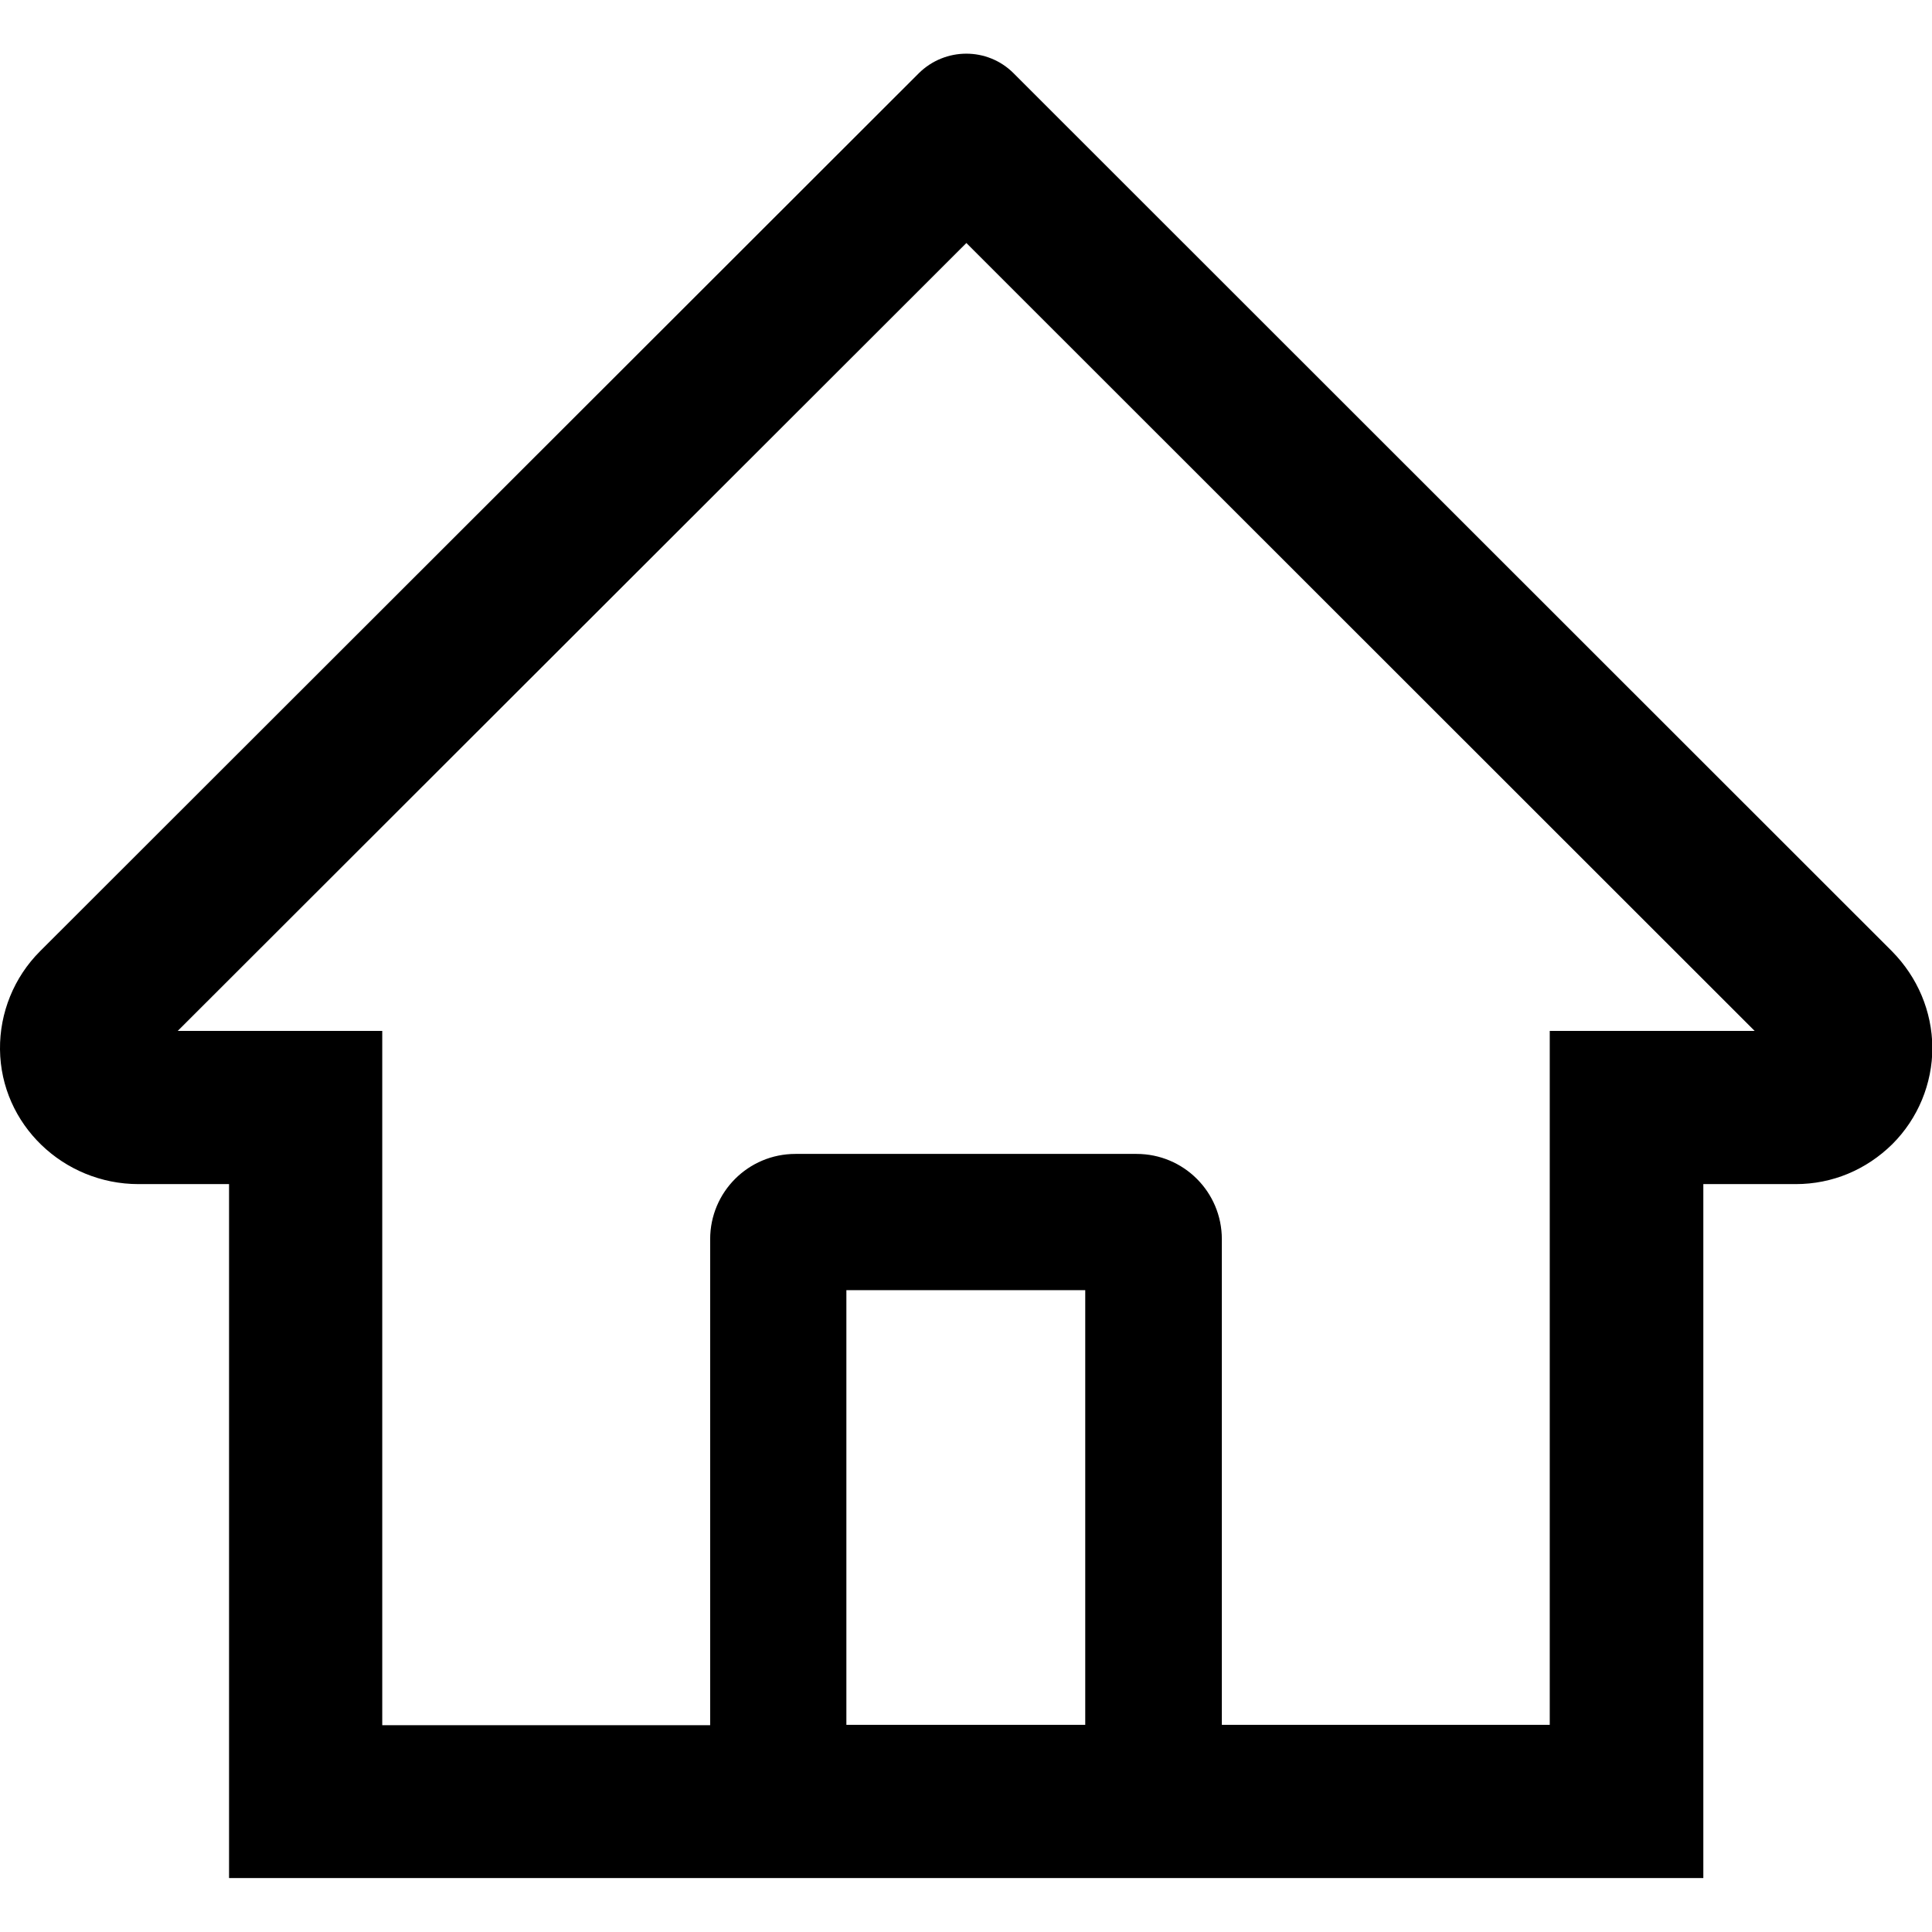
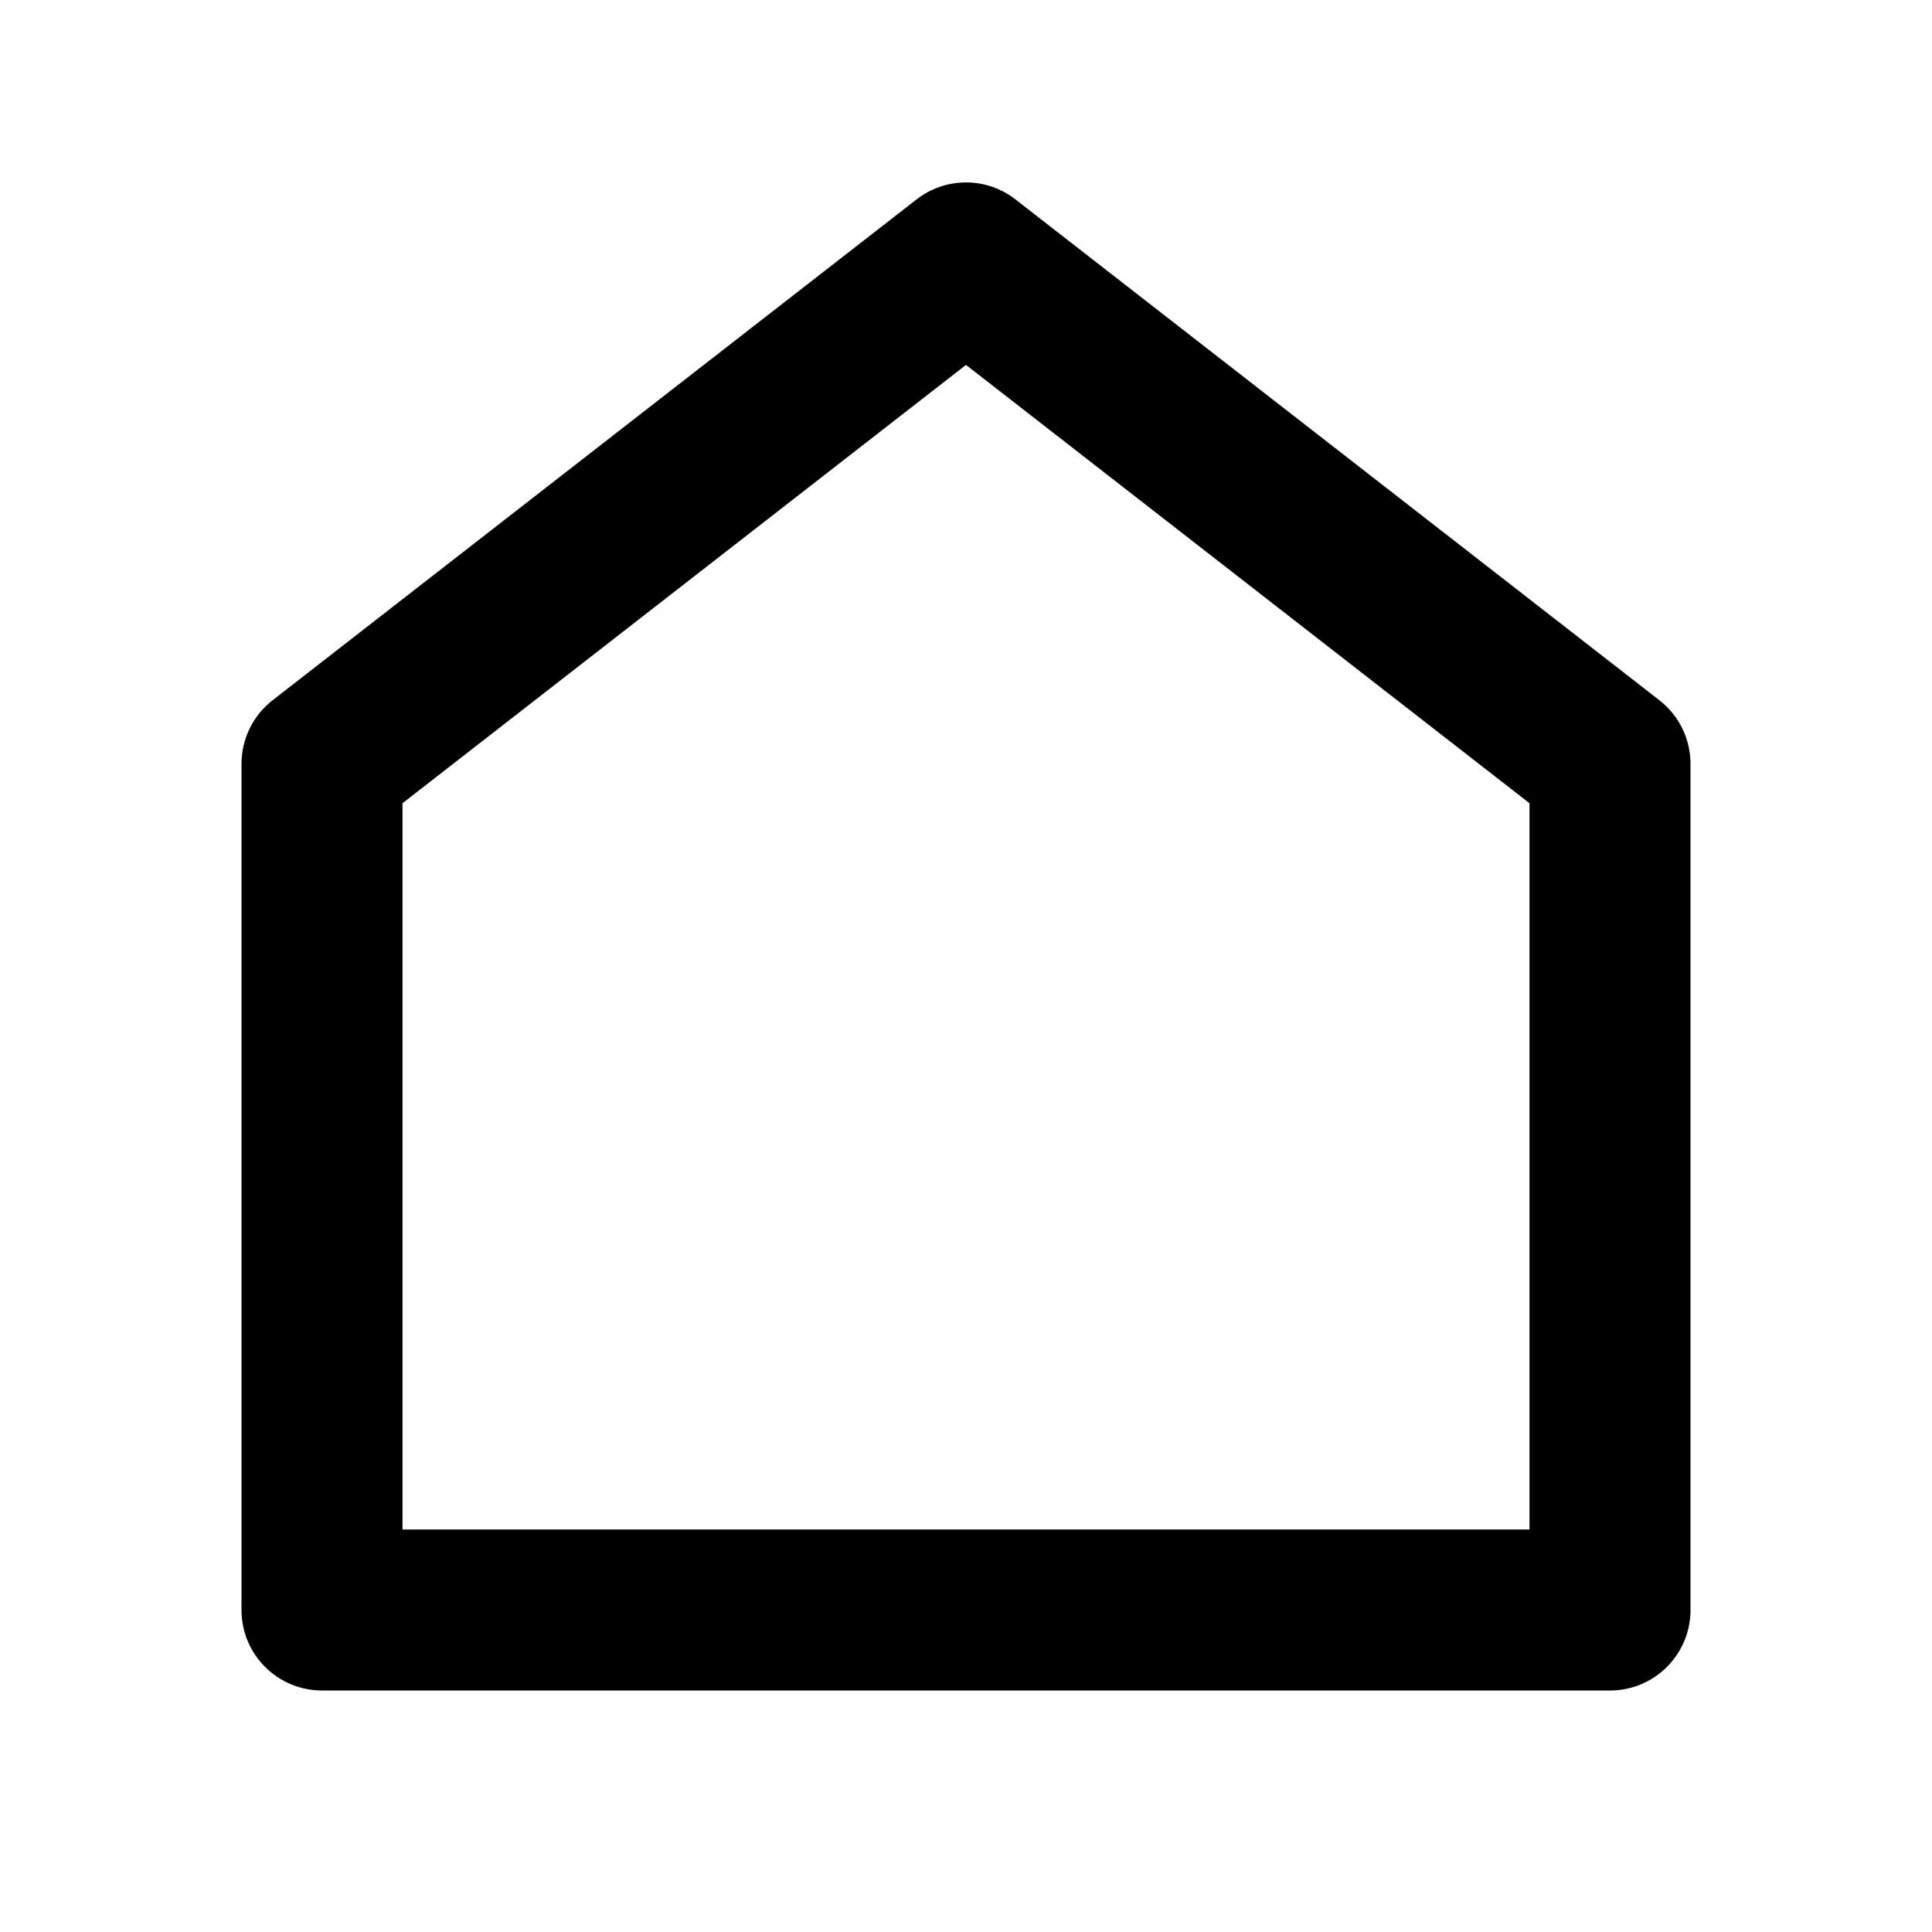
- <svg xmlns="http://www.w3.org/2000/svg" version="1.1" id="Layer_1" x="0px" y="0px" viewBox="0 0 512 512" style="enable-background:new 0 0 512 512;" xml:space="preserve">
-   <g>
-     <path d="M501.4,252.1L283.2,34l-14.6-14.6c-6.9-6.9-18.1-6.9-25.1,0L10.6,252.1C3.7,259-0.1,268.4,0,278.1   c0.2,19.9,16.8,35.7,36.7,35.7h24v183.9h390.7V313.8h24.5c9.7,0,18.7-3.8,25.6-10.6c6.8-6.8,10.6-16,10.6-25.6   C512,268,508.2,259,501.4,252.1z M287.6,457.1h-63.3V341.9h63.3V457.1z M410.7,273.2v183.9h-86.9V328.4c0-12.5-10.1-22.6-22.6-22.6   h-90.4c-12.5,0-22.6,10.1-22.6,22.6v128.8h-86.9V273.2H47.1l209-208.8l13,13L465,273.2H410.7z" />
-   </g>
+ <svg xmlns="http://www.w3.org/2000/svg" viewBox="0 0 24 24">
+   <path d="M21 20C21 20.552 20.552 21 20 21H4C3.448 21 3 20.552 3 20V9.489C3 9.18 3.142 8.889 3.386 8.699L11.386 2.477C11.747 2.196 12.253 2.196 12.614 2.477L20.614 8.699C20.858 8.889 21 9.18 21 9.489V20ZM19 19V9.978L12 4.533L5 9.978V19H19Z" />
</svg>
